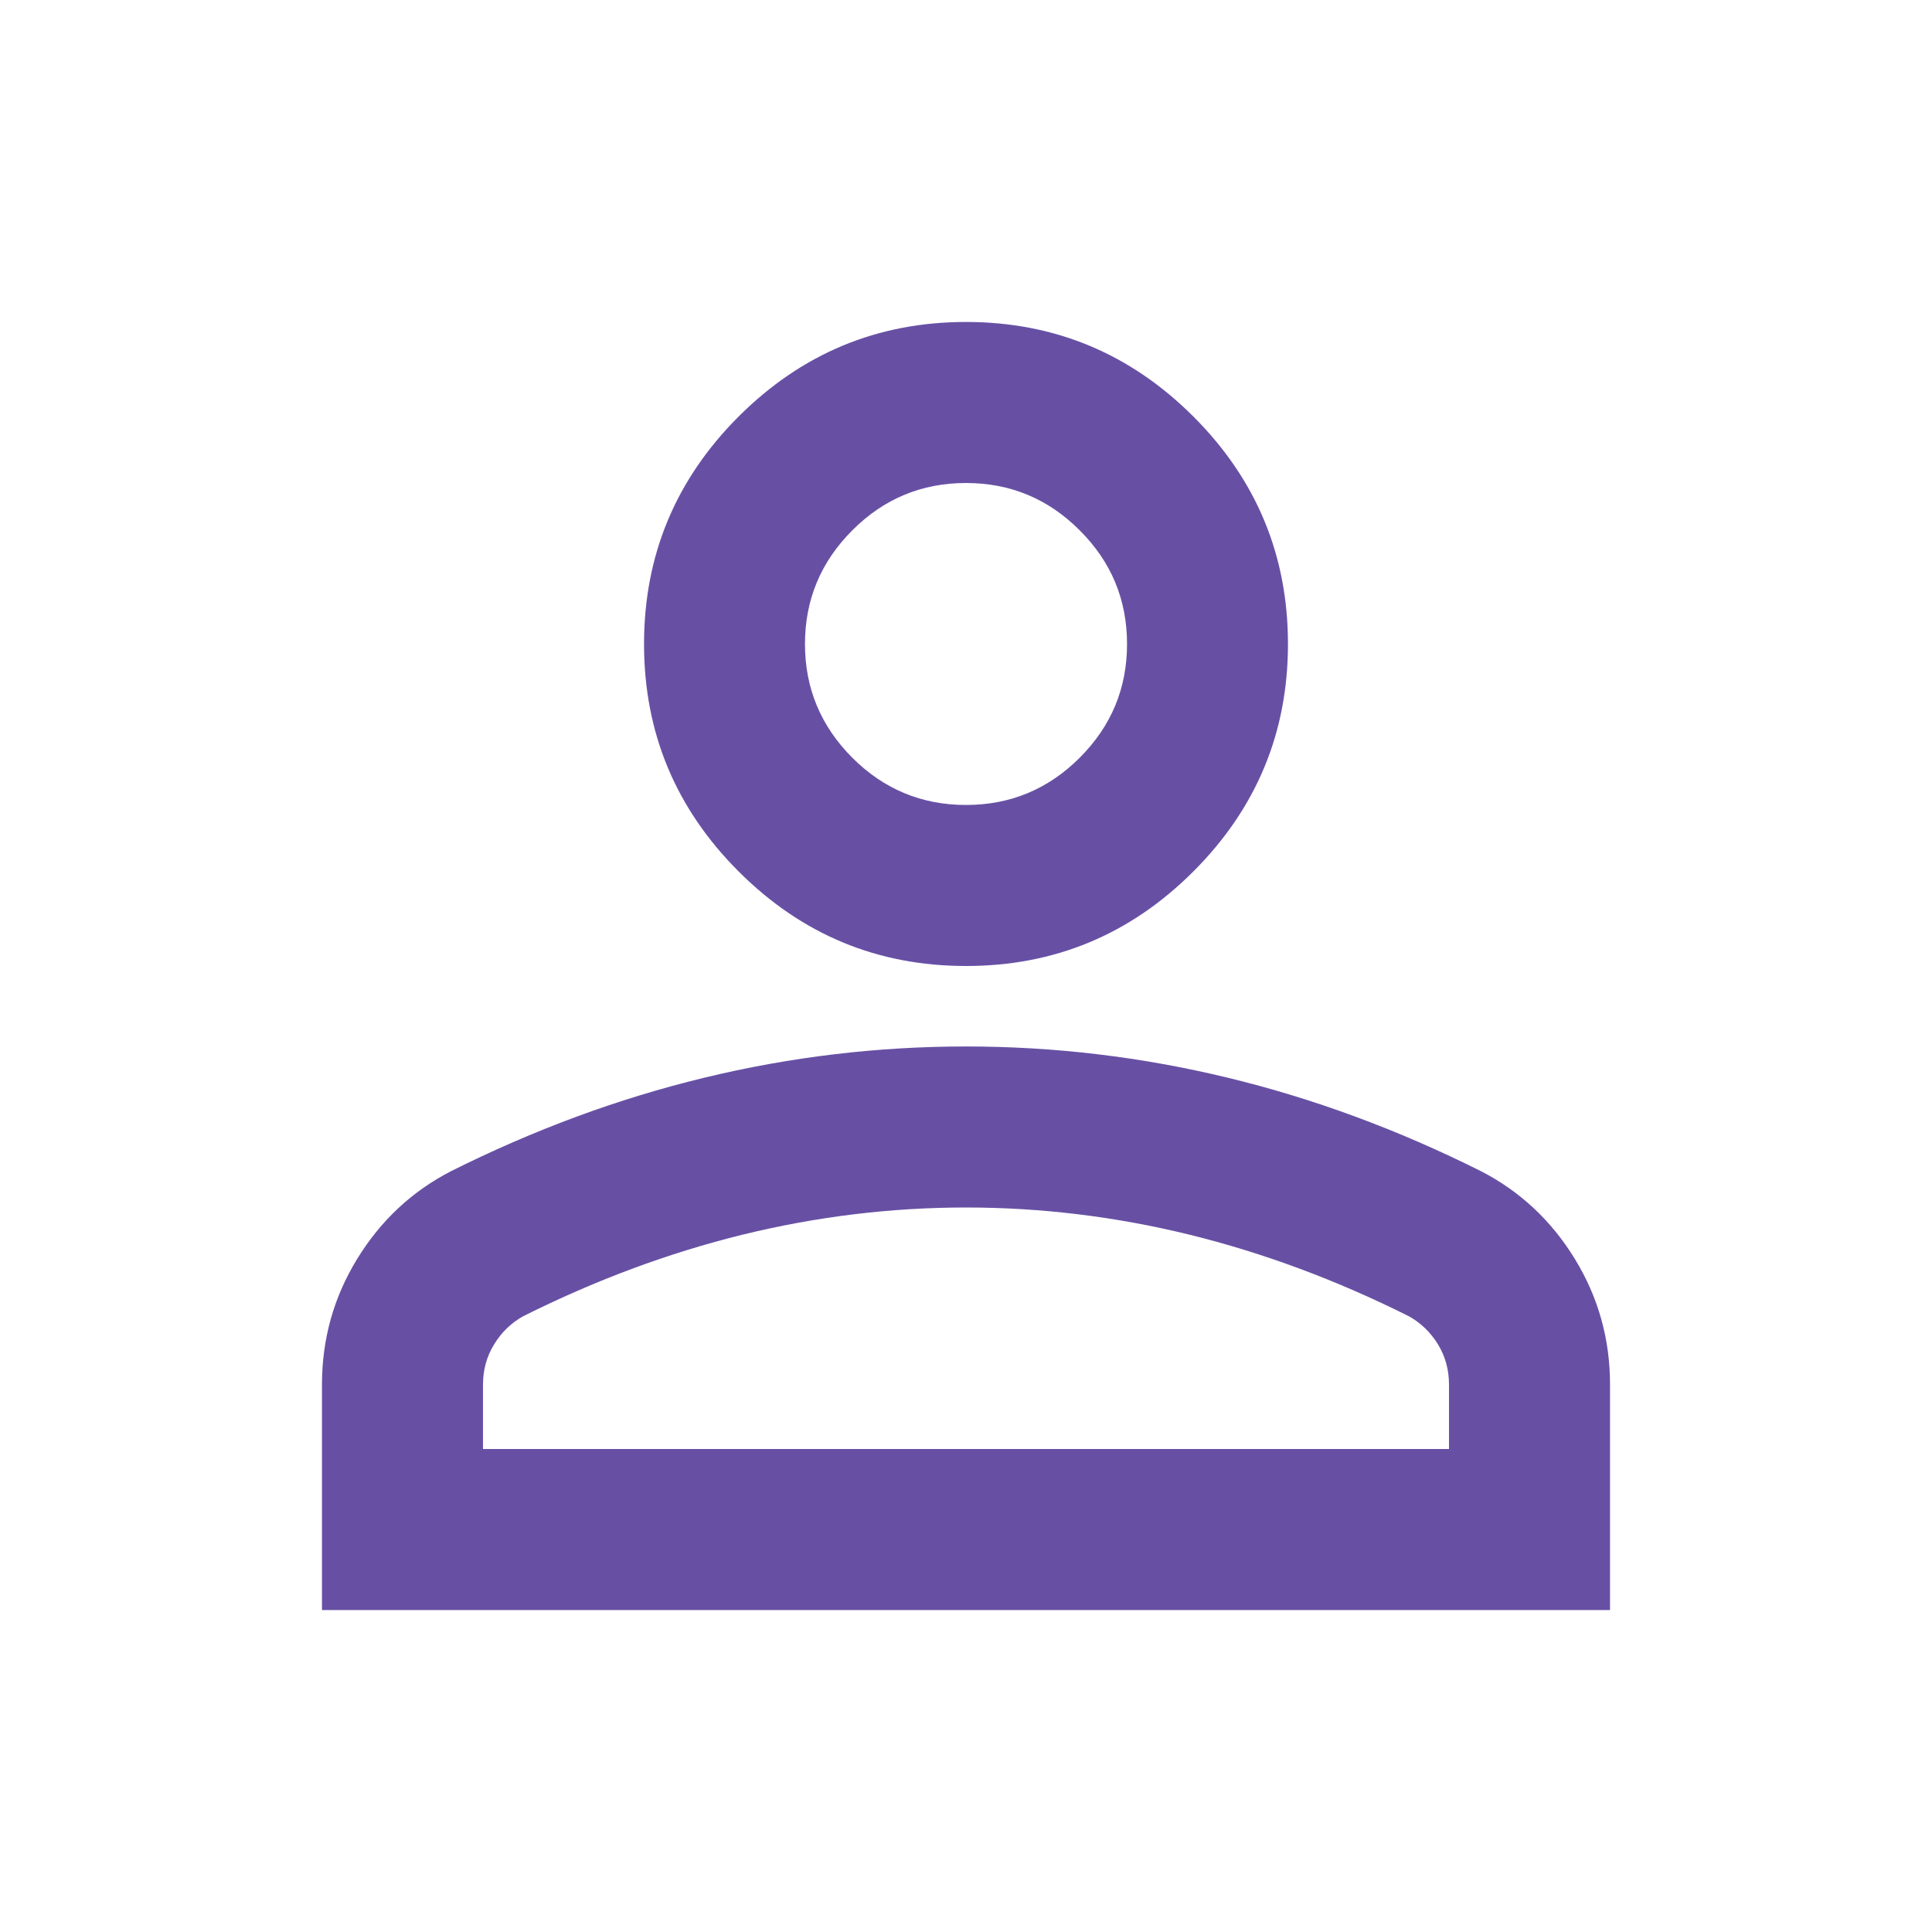
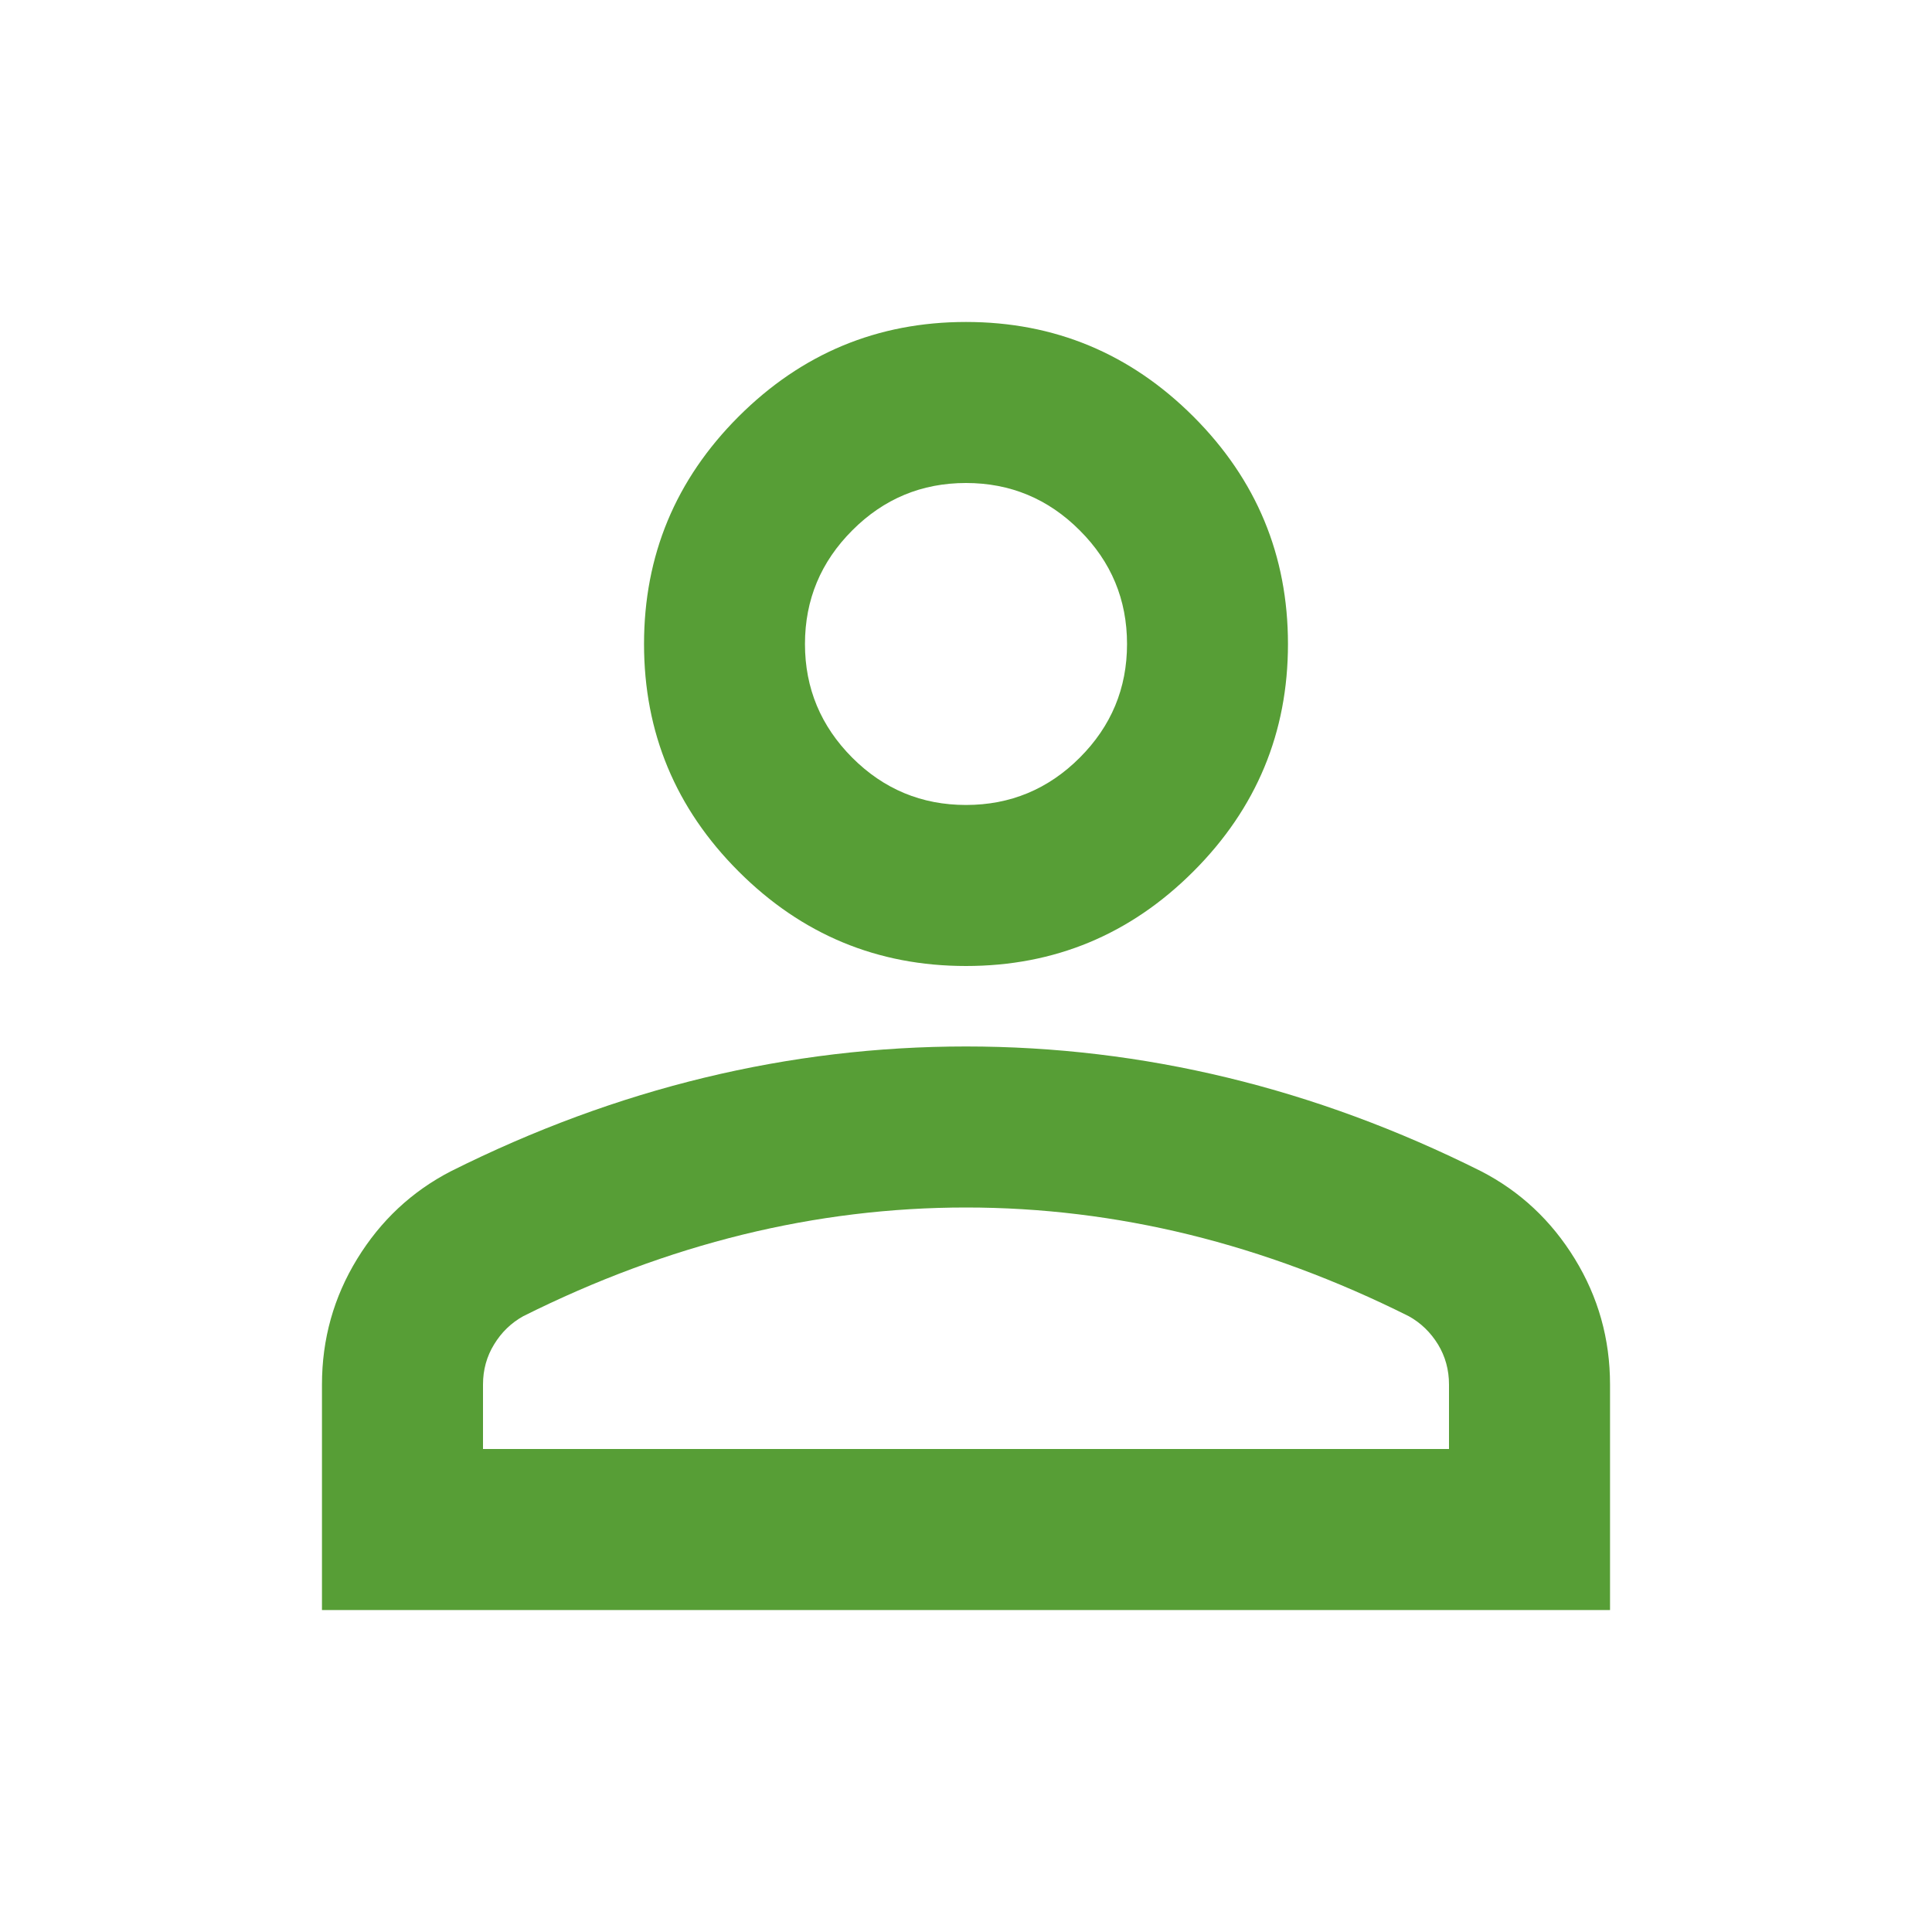
<svg xmlns="http://www.w3.org/2000/svg" width="20" height="20" viewBox="0 0 20 20" fill="none">
-   <path d="M10 10C9.083 10 8.299 9.674 7.646 9.021C6.993 8.368 6.667 7.583 6.667 6.667C6.667 5.75 6.993 4.965 7.646 4.312C8.299 3.66 9.083 3.333 10 3.333C10.917 3.333 11.701 3.66 12.354 4.312C13.007 4.965 13.333 5.75 13.333 6.667C13.333 7.583 13.007 8.368 12.354 9.021C11.701 9.674 10.917 10 10 10ZM3.333 16.667V14.333C3.333 13.861 3.455 13.427 3.698 13.031C3.941 12.635 4.264 12.333 4.667 12.125C5.528 11.694 6.403 11.371 7.292 11.156C8.181 10.941 9.083 10.833 10 10.833C10.917 10.833 11.819 10.941 12.708 11.156C13.597 11.371 14.472 11.694 15.333 12.125C15.736 12.333 16.059 12.635 16.302 13.031C16.545 13.427 16.667 13.861 16.667 14.333V16.667H3.333ZM5 15H15V14.333C15 14.181 14.962 14.042 14.886 13.917C14.809 13.792 14.708 13.694 14.583 13.625C13.833 13.25 13.076 12.969 12.312 12.781C11.549 12.594 10.778 12.5 10 12.5C9.222 12.5 8.451 12.594 7.688 12.781C6.924 12.969 6.167 13.25 5.417 13.625C5.292 13.694 5.191 13.792 5.115 13.917C5.038 14.042 5 14.181 5 14.333V15ZM10 8.333C10.458 8.333 10.851 8.17 11.177 7.844C11.504 7.517 11.667 7.125 11.667 6.667C11.667 6.208 11.504 5.816 11.177 5.49C10.851 5.163 10.458 5 10 5C9.542 5 9.149 5.163 8.823 5.49C8.497 5.816 8.333 6.208 8.333 6.667C8.333 7.125 8.497 7.517 8.823 7.844C9.149 8.17 9.542 8.333 10 8.333Z" fill="#6750A4" />
+   <path d="M10 10C9.083 10 8.299 9.674 7.646 9.021C6.993 8.368 6.667 7.583 6.667 6.667C6.667 5.75 6.993 4.965 7.646 4.312C8.299 3.66 9.083 3.333 10 3.333C10.917 3.333 11.701 3.66 12.354 4.312C13.007 4.965 13.333 5.75 13.333 6.667C13.333 7.583 13.007 8.368 12.354 9.021C11.701 9.674 10.917 10 10 10ZM3.333 16.667V14.333C3.333 13.861 3.455 13.427 3.698 13.031C3.941 12.635 4.264 12.333 4.667 12.125C5.528 11.694 6.403 11.371 7.292 11.156C8.181 10.941 9.083 10.833 10 10.833C10.917 10.833 11.819 10.941 12.708 11.156C13.597 11.371 14.472 11.694 15.333 12.125C15.736 12.333 16.059 12.635 16.302 13.031C16.545 13.427 16.667 13.861 16.667 14.333V16.667H3.333ZM5 15H15V14.333C15 14.181 14.962 14.042 14.886 13.917C14.809 13.792 14.708 13.694 14.583 13.625C13.833 13.25 13.076 12.969 12.312 12.781C11.549 12.594 10.778 12.5 10 12.5C9.222 12.5 8.451 12.594 7.688 12.781C6.924 12.969 6.167 13.25 5.417 13.625C5.292 13.694 5.191 13.792 5.115 13.917C5.038 14.042 5 14.181 5 14.333V15ZM10 8.333C10.458 8.333 10.851 8.17 11.177 7.844C11.504 7.517 11.667 7.125 11.667 6.667C11.667 6.208 11.504 5.816 11.177 5.49C10.851 5.163 10.458 5 10 5C9.542 5 9.149 5.163 8.823 5.49C8.497 5.816 8.333 6.208 8.333 6.667C8.333 7.125 8.497 7.517 8.823 7.844C9.149 8.17 9.542 8.333 10 8.333Z" fill="#579E36" />
</svg>
